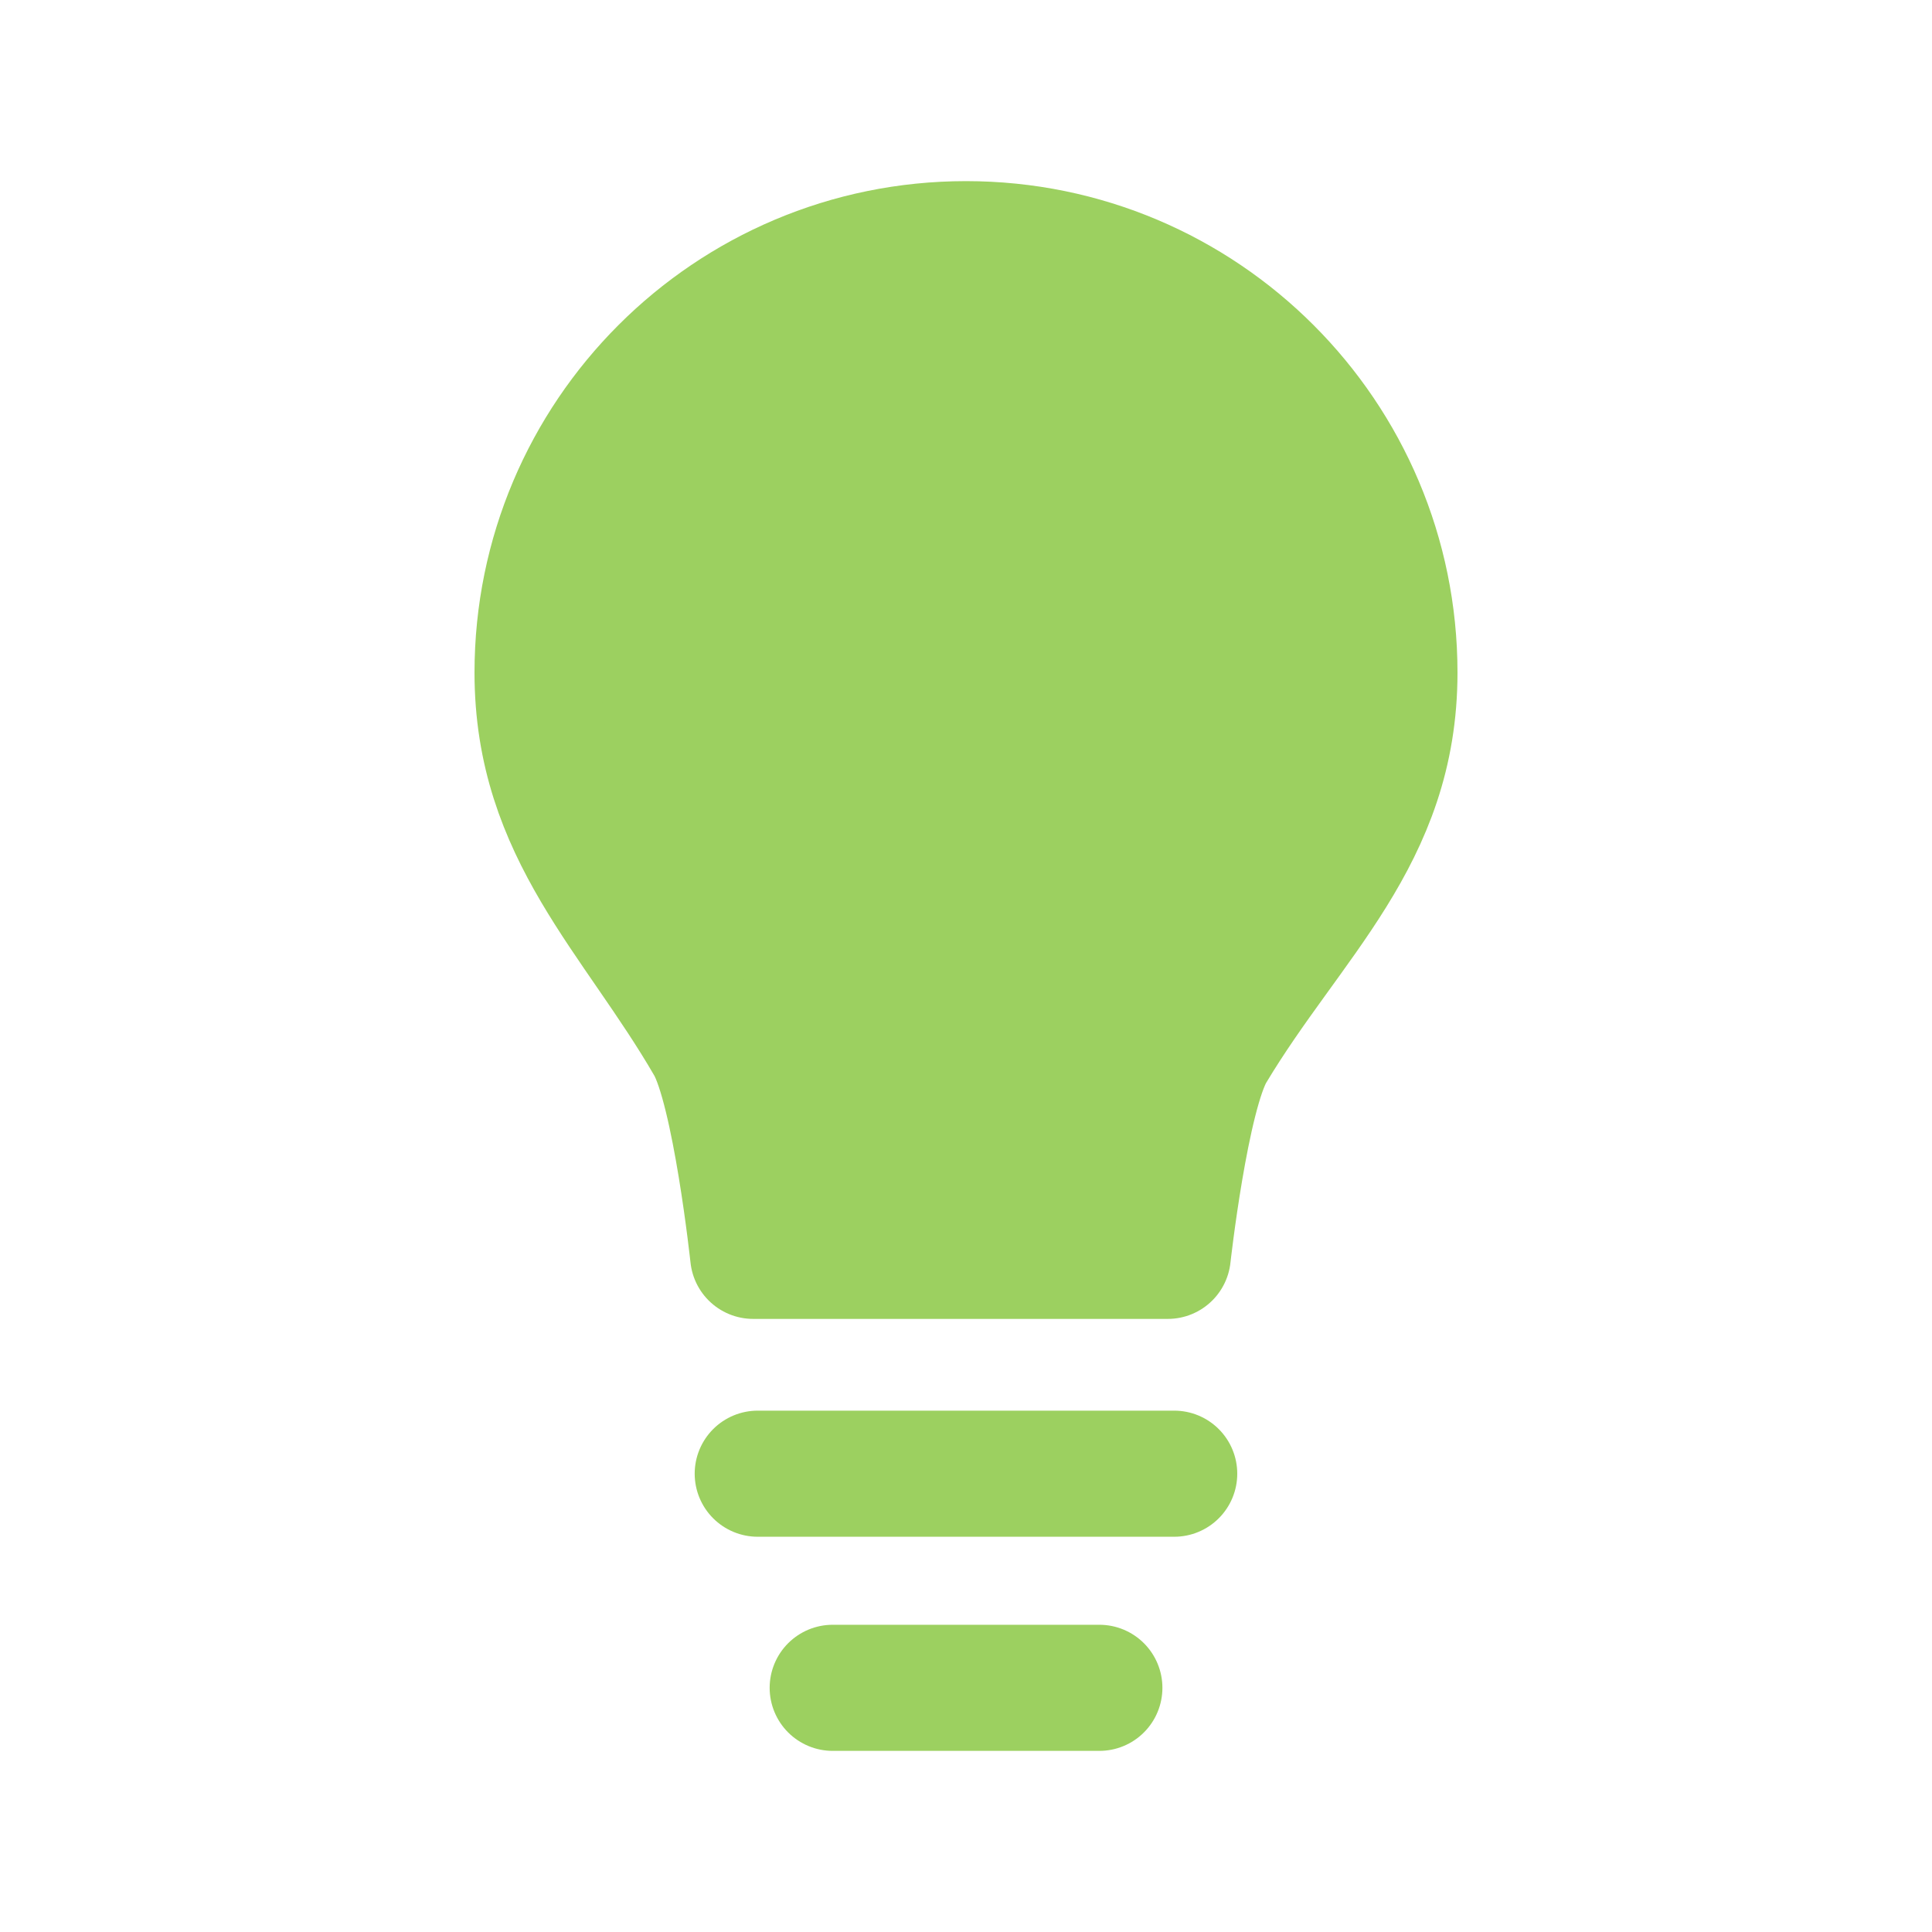
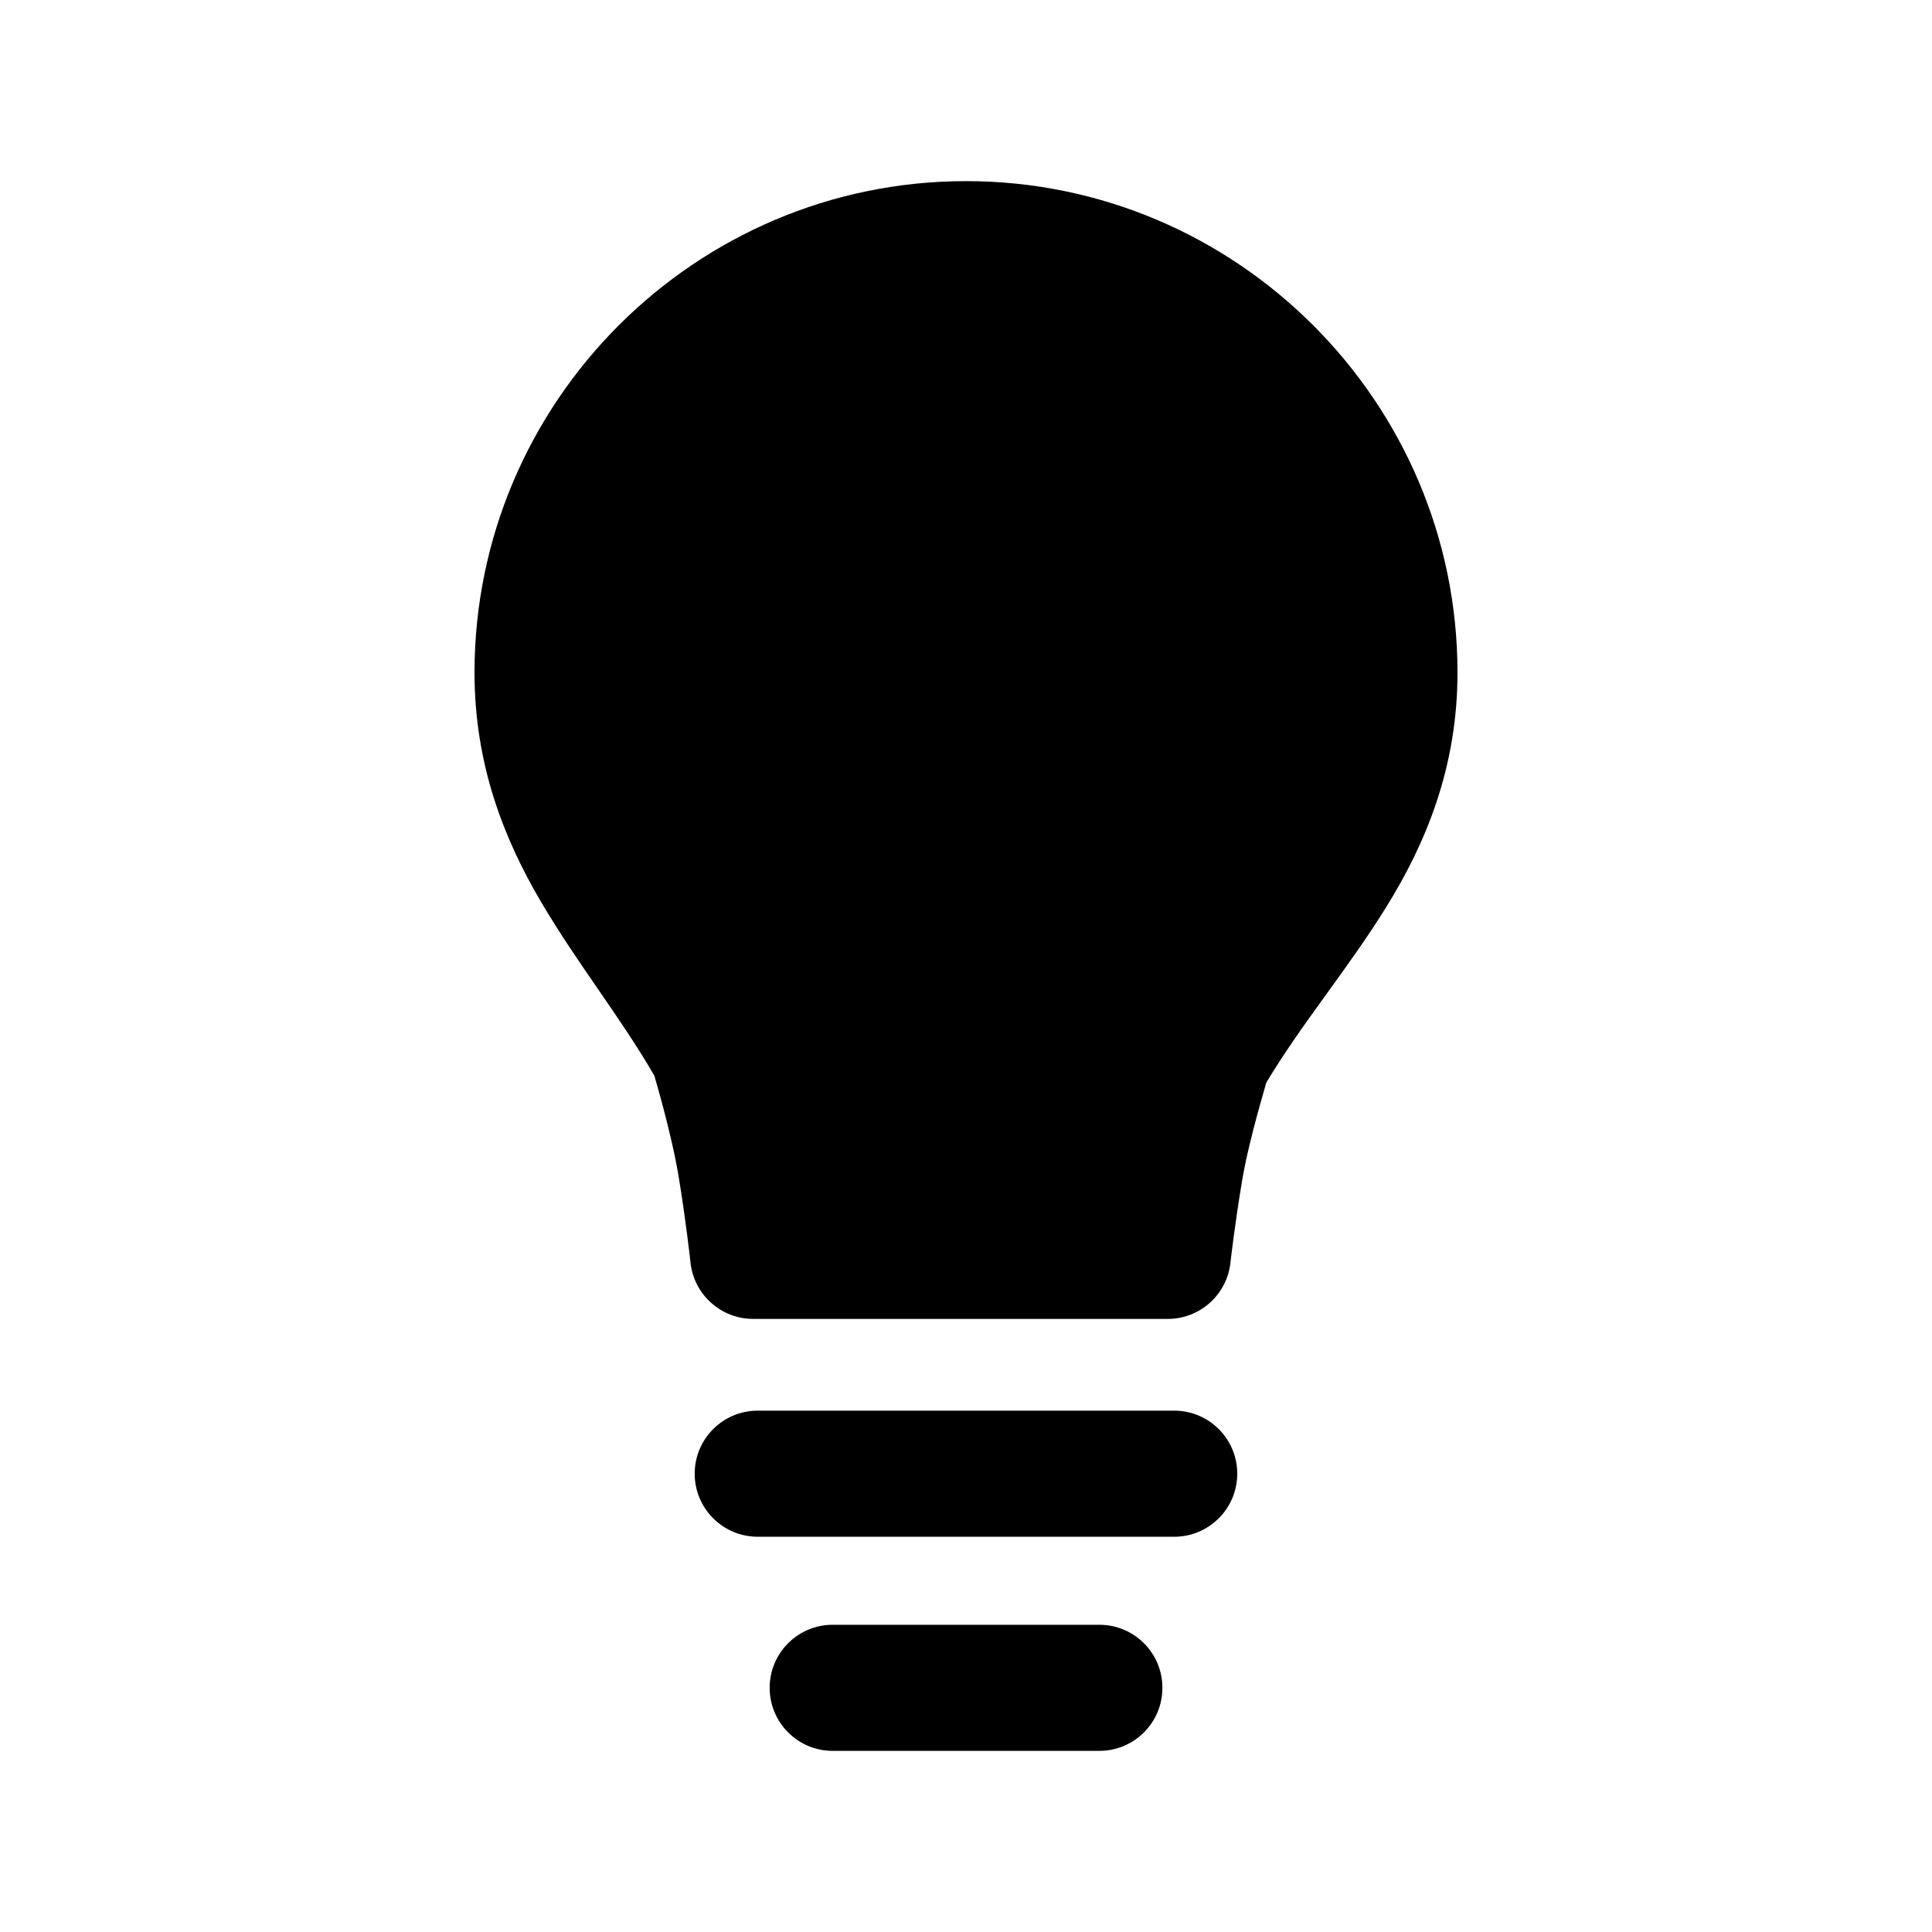
- <svg xmlns="http://www.w3.org/2000/svg" id="svg275" version="1.1" viewBox="0 0 512 512" height="512" width="512">
+ <svg xmlns="http://www.w3.org/2000/svg" width="512" height="512" viewBox="0 0 512 512" version="1.1" id="svg275">
  <defs id="defs279" />
  <g id="layer1">
-     <g transform="matrix(16.70951,0,0,16.70951,-141.6028,-135.8046)" fill="none" fill-rule="evenodd" stroke="#9cd060" stroke-linecap="round" stroke-linejoin="round" stroke-width="2" id="g470" style="display:inline">
-       <path fill="#9cd060" d="M 13.59,6.795 C 13.59,3.042 10.548,0 6.795,0 3.042,0 0,3.042 0,6.795 c 0,2.523 1.538,3.855 2.718,5.892 0.42,0.726 0.702,3.358 0.702,3.358 h 6.575 c 0,0 0.284,-2.558 0.702,-3.257 1.247,-2.08 2.893,-3.398 2.893,-5.993 z" transform="translate(17,12)" id="path466" />
-       <path d="M 10.097,19.5 H 3.492 M 8.91,22.896 H 4.681" transform="translate(17,12)" id="path468" />
-     </g>
+     <path d="M 369.541,178.251 C 369.541,115.54 318.711,64.71 256,64.71 c -62.711,0 -113.541,50.83 -113.541,113.541 0,42.158 25.699,64.415 45.416,98.452 7.018,12.131 11.73,56.111 11.73,56.111 h 109.865 c 0,0 4.745,-42.743 11.73,-54.423 20.837,-34.756 48.341,-56.779 48.341,-100.14 z" id="path1099" />
+     <path d="m 256,48 c -71.74,0 -130.25,58.51 -130.25,130.25 0,24.474 7.885,44.219 17.627,60.754 9.74,16.533 20.964,30.41 30.035,46.068 -0.061,-0.104 4.504,14.971 6.471,26.943 1.967,11.974 3.107,22.578 3.107,22.578 a 16.711,16.711 0 0 0 16.615,14.93 H 309.471 a 16.711,16.711 0 0 0 16.607,-14.865 c 0,0 1.147,-10.287 3.113,-21.883 1.966,-11.596 6.61,-26.244 6.35,-25.809 9.55,-15.925 21.454,-29.877 31.84,-46.605 C 377.77,223.627 386.25,203.464 386.25,178.25 386.25,106.51 327.74,48 256,48 Z m 0,33.42 c 53.682,0 96.832,43.149 96.832,96.83 0,18.148 -5.272,30.678 -13.844,44.484 -8.572,13.807 -20.834,28.241 -32.119,47.064 a 16.711,16.711 0 0 0 -0.01,0.016 c -7.245,12.115 -8.465,24.679 -10.617,37.375 -0.576,3.398 -0.898,5.928 -1.336,8.914 h -80.666 c -0.446,-3.159 -0.784,-5.88 -1.379,-9.504 -2.144,-13.049 -3.441,-26.025 -10.521,-38.264 a 16.711,16.711 0 0 0 -0.006,-0.008 c -10.645,-18.376 -22.127,-32.645 -30.164,-46.287 -8.037,-13.643 -13.002,-26.107 -13.002,-43.791 0,-53.682 43.151,-96.83 96.832,-96.83 z" id="path1101" />
+     <path id="path1127" d="M 220.676,430.58 A 16.709,16.709 0 0 0 203.967,447.291 16.709,16.709 0 0 0 220.676,464 h 70.664 a 16.709,16.709 0 0 0 16.711,-16.709 16.709,16.709 0 0 0 -16.711,-16.711 z" />
+     <path style="color:#000000;font-style:normal;font-variant:normal;font-weight:normal;font-stretch:normal;font-size:medium;line-height:normal;font-family:sans-serif;font-variant-ligatures:normal;font-variant-position:normal;font-variant-caps:normal;font-variant-numeric:normal;font-variant-alternates:normal;font-variant-east-asian:normal;font-feature-settings:normal;font-variation-settings:normal;text-indent:0;text-align:start;text-decoration:none;text-decoration-line:none;text-decoration-style:solid;text-decoration-color:#000000;letter-spacing:normal;word-spacing:normal;text-transform:none;writing-mode:lr-tb;direction:ltr;text-orientation:mixed;dominant-baseline:auto;baseline-shift:baseline;text-anchor:start;white-space:normal;shape-padding:0;shape-margin:0;inline-size:0;clip-rule:nonzero;display:inline;overflow:visible;visibility:visible;isolation:auto;mix-blend-mode:normal;color-interpolation:sRGB;color-interpolation-filters:linearRGB;solid-color:#000000;solid-opacity:1;vector-effect:none;fill-opacity:1;fill-rule:evenodd;stroke:none;stroke-width:33.419;stroke-linecap:round;stroke-linejoin:round;stroke-miterlimit:4;stroke-dasharray:none;stroke-dashoffset:0;stroke-opacity:1;color-rendering:auto;image-rendering:auto;shape-rendering:auto;text-rendering:auto;enable-background:accumulate;stop-color:#000000" d="M 311.175,390.545 H 200.808" id="path1119" />
+     <path d="m 200.809,373.836 a 16.709,16.709 0 0 0 -16.709,16.709 16.709,16.709 0 0 0 16.709,16.709 h 110.367 a 16.709,16.709 0 0 0 16.709,-16.709 16.709,16.709 0 0 0 -16.709,-16.709 z" id="path1121" />
  </g>
</svg>
